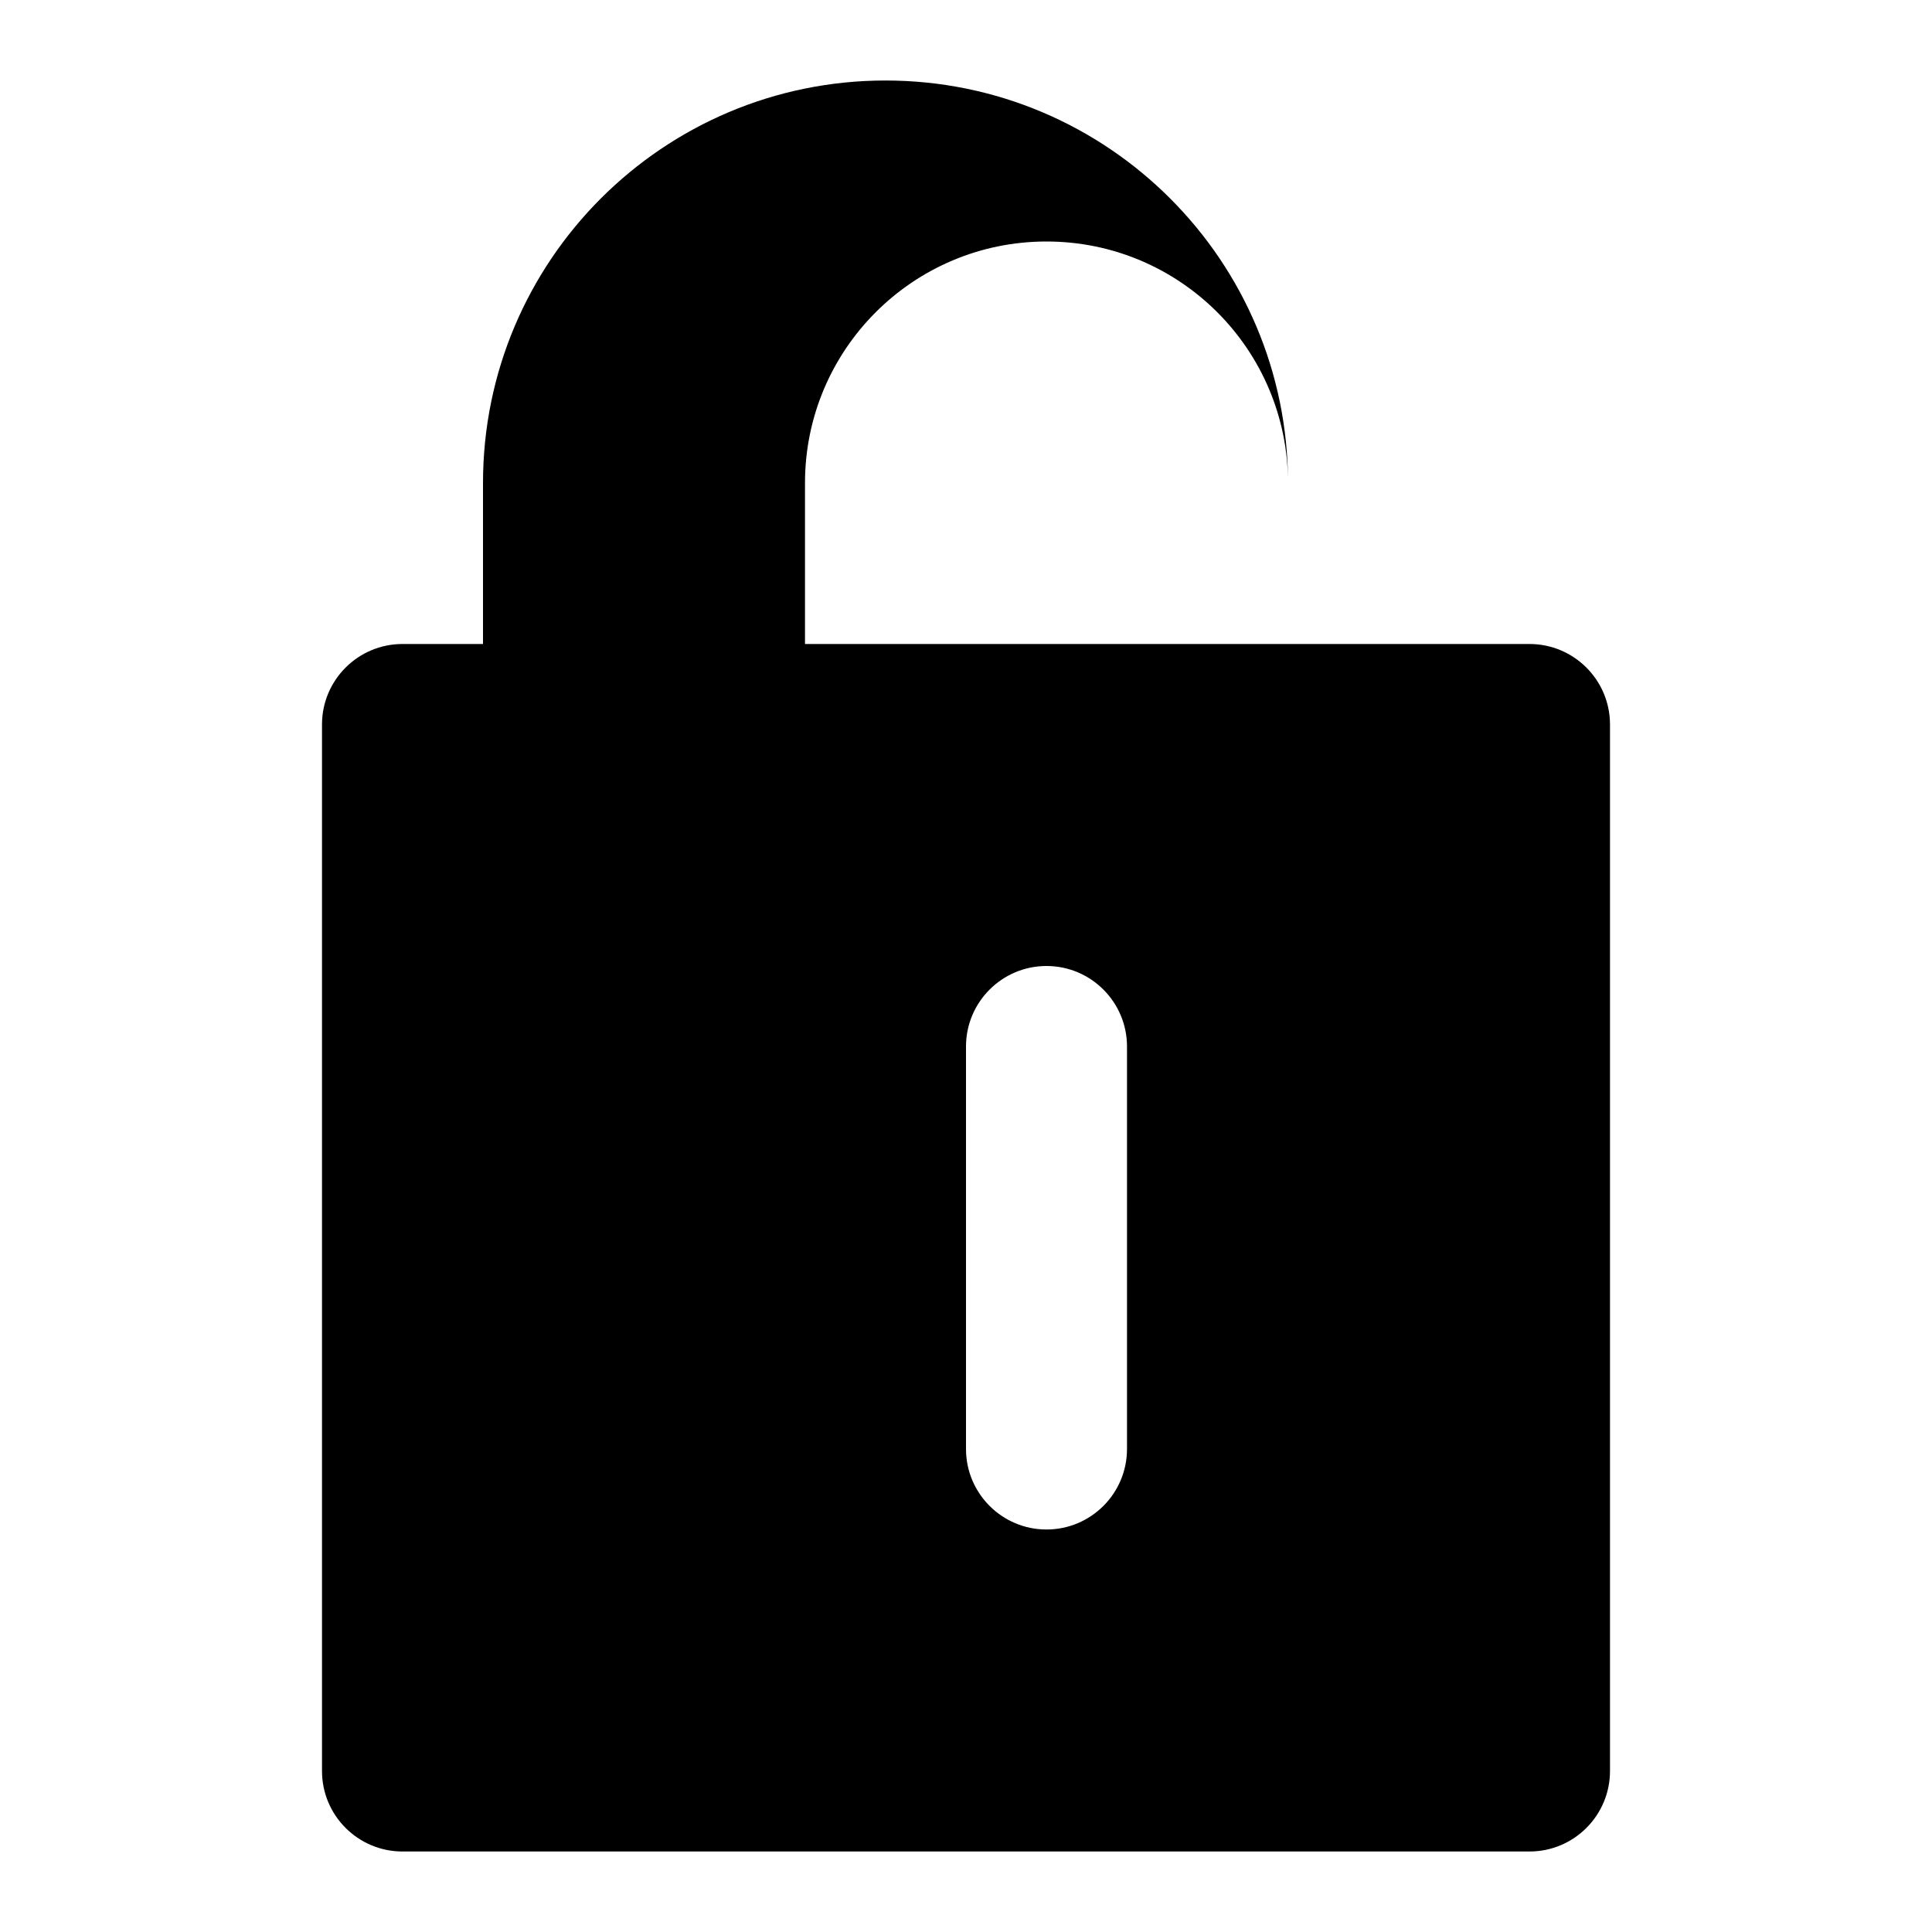
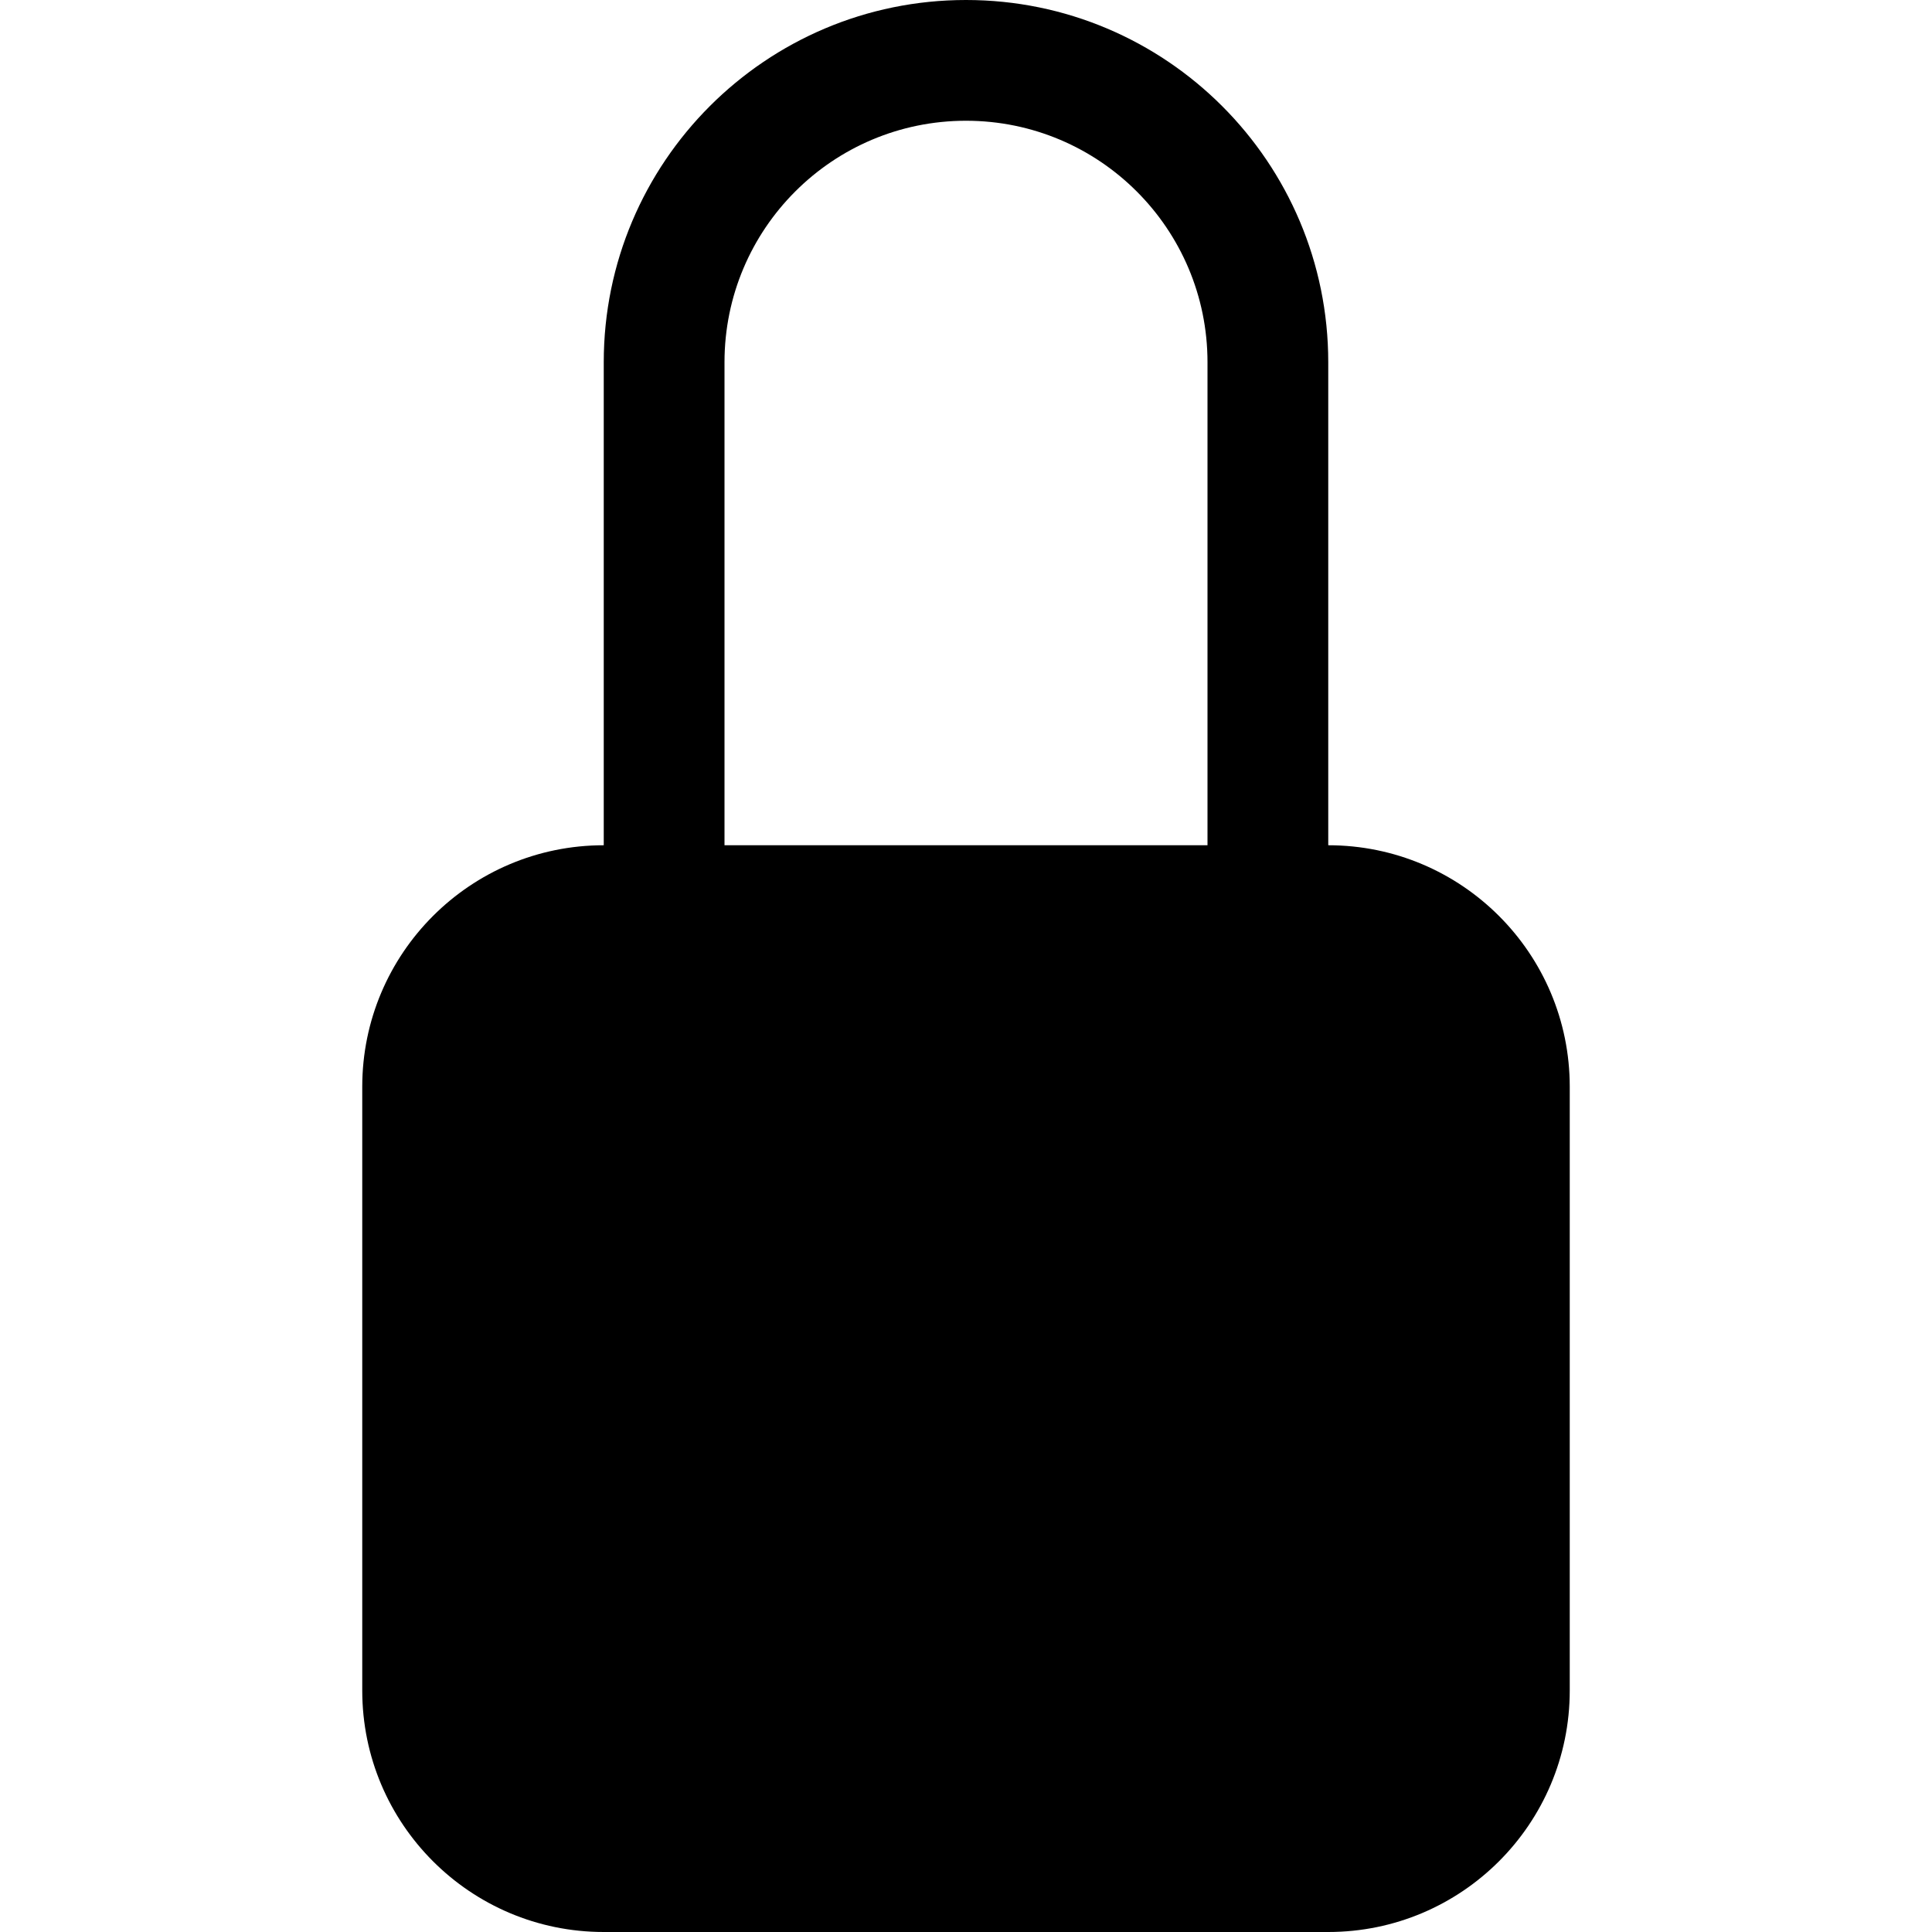
- <svg xmlns="http://www.w3.org/2000/svg" width="24px" height="24px" viewBox="0 0 24 24" version="1.1">
-   <g stroke="none" stroke-width="1" fill="none" fill-rule="evenodd">
-     <g transform="translate(4, 1)" fill="#000000" fill-rule="nonzero">
-       <path d="M16,8 L16,21 C16,21.552 15.552,22 15,22 L1,22 C0.448,22 0,21.552 0,21 L0,8 C0,7.448 0.448,7 1,7 L2,7 L2,5 C2,2.239 4.239,0 7,0 C9.761,0 12,2.239 12,5 L12,7 L15,7 C15.552,7 16,7.448 16,8 Z M8,12 L8,17 C8,17.552 8.448,18 9,18 C9.552,18 10,17.552 10,17 L10,12 C10,11.448 9.552,11 9,11 C8.448,11 8,11.448 8,12 Z M4,7 L12,7 L12,5 C12,3.343 10.657,2 9,2 C7.343,2 6,3.343 6,5 L6,7 L4,7 Z" />
-     </g>
-   </g>
+ <svg xmlns="http://www.w3.org/2000/svg" width="16" height="16" fill="currentColor" class="bi bi-lock-fill" viewBox="0 0 16 16">
+   <path d="M8 1a2 2 0 0 1 2 2v4H6V3a2 2 0 0 1 2-2zm3 6V3a3 3 0 0 0-6 0v4a2 2 0 0 0-2 2v5a2 2 0 0 0 2 2h6a2 2 0 0 0 2-2V9a2 2 0 0 0-2-2z" />
</svg>
